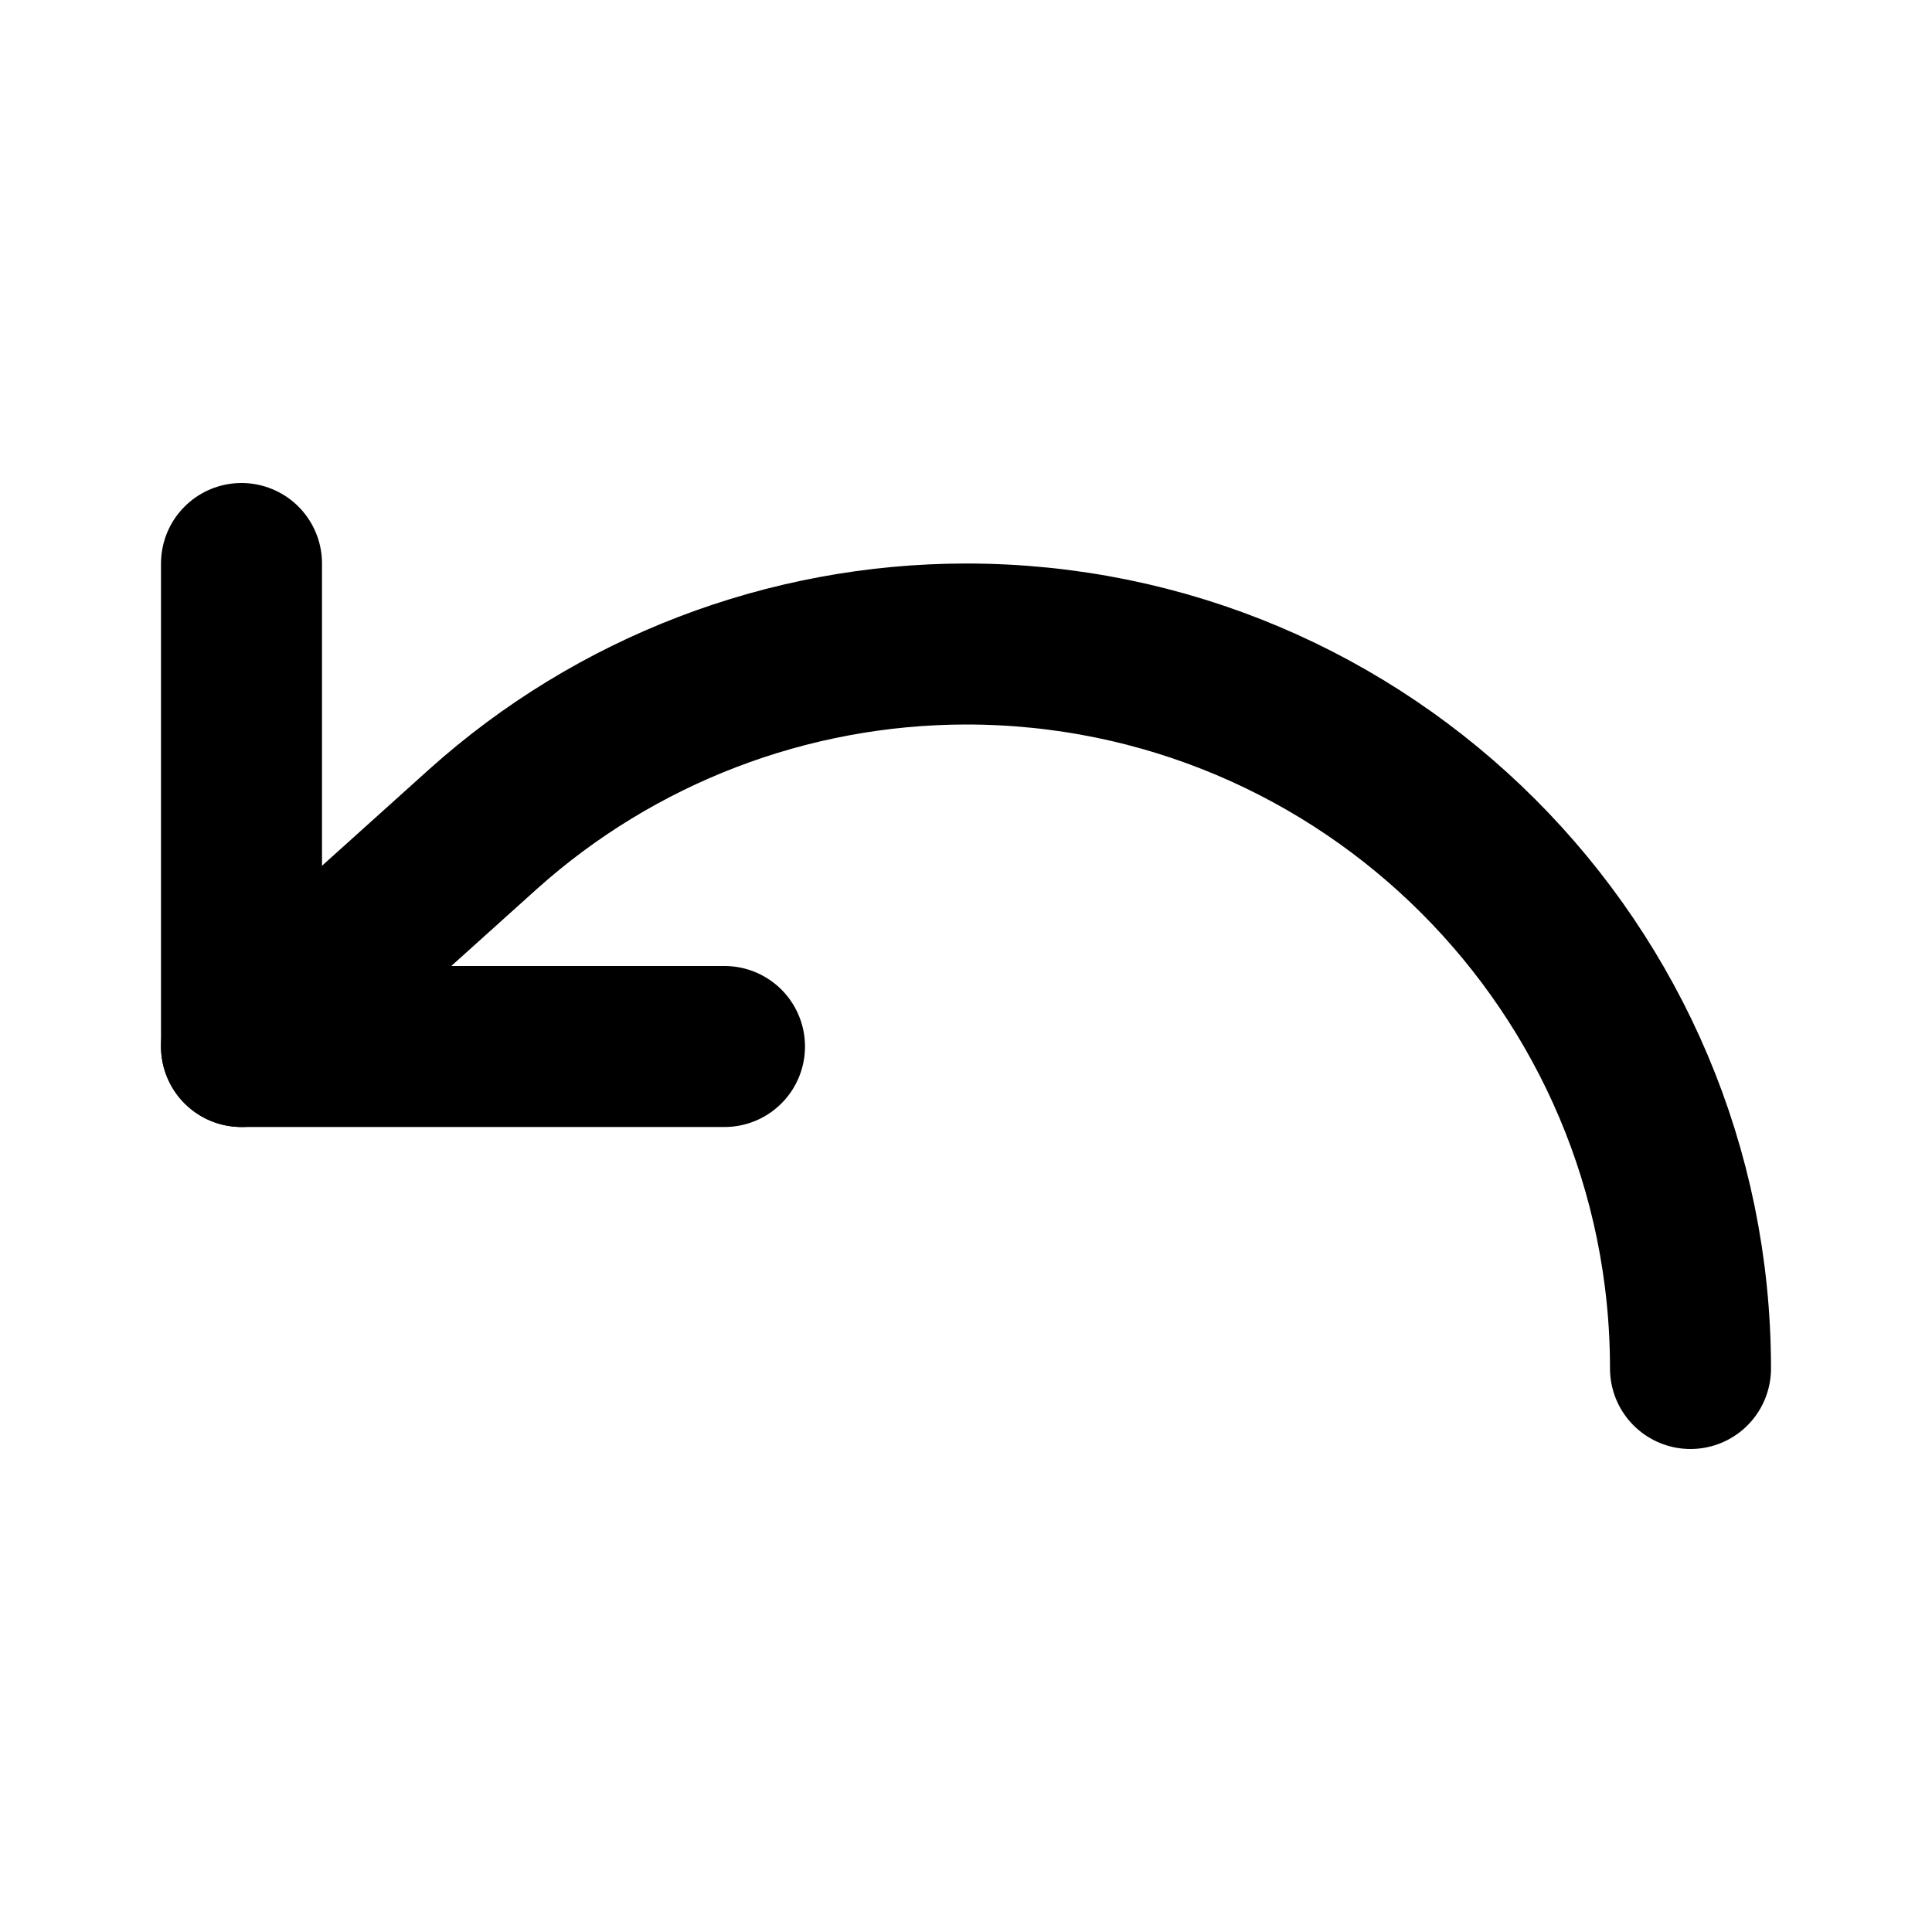
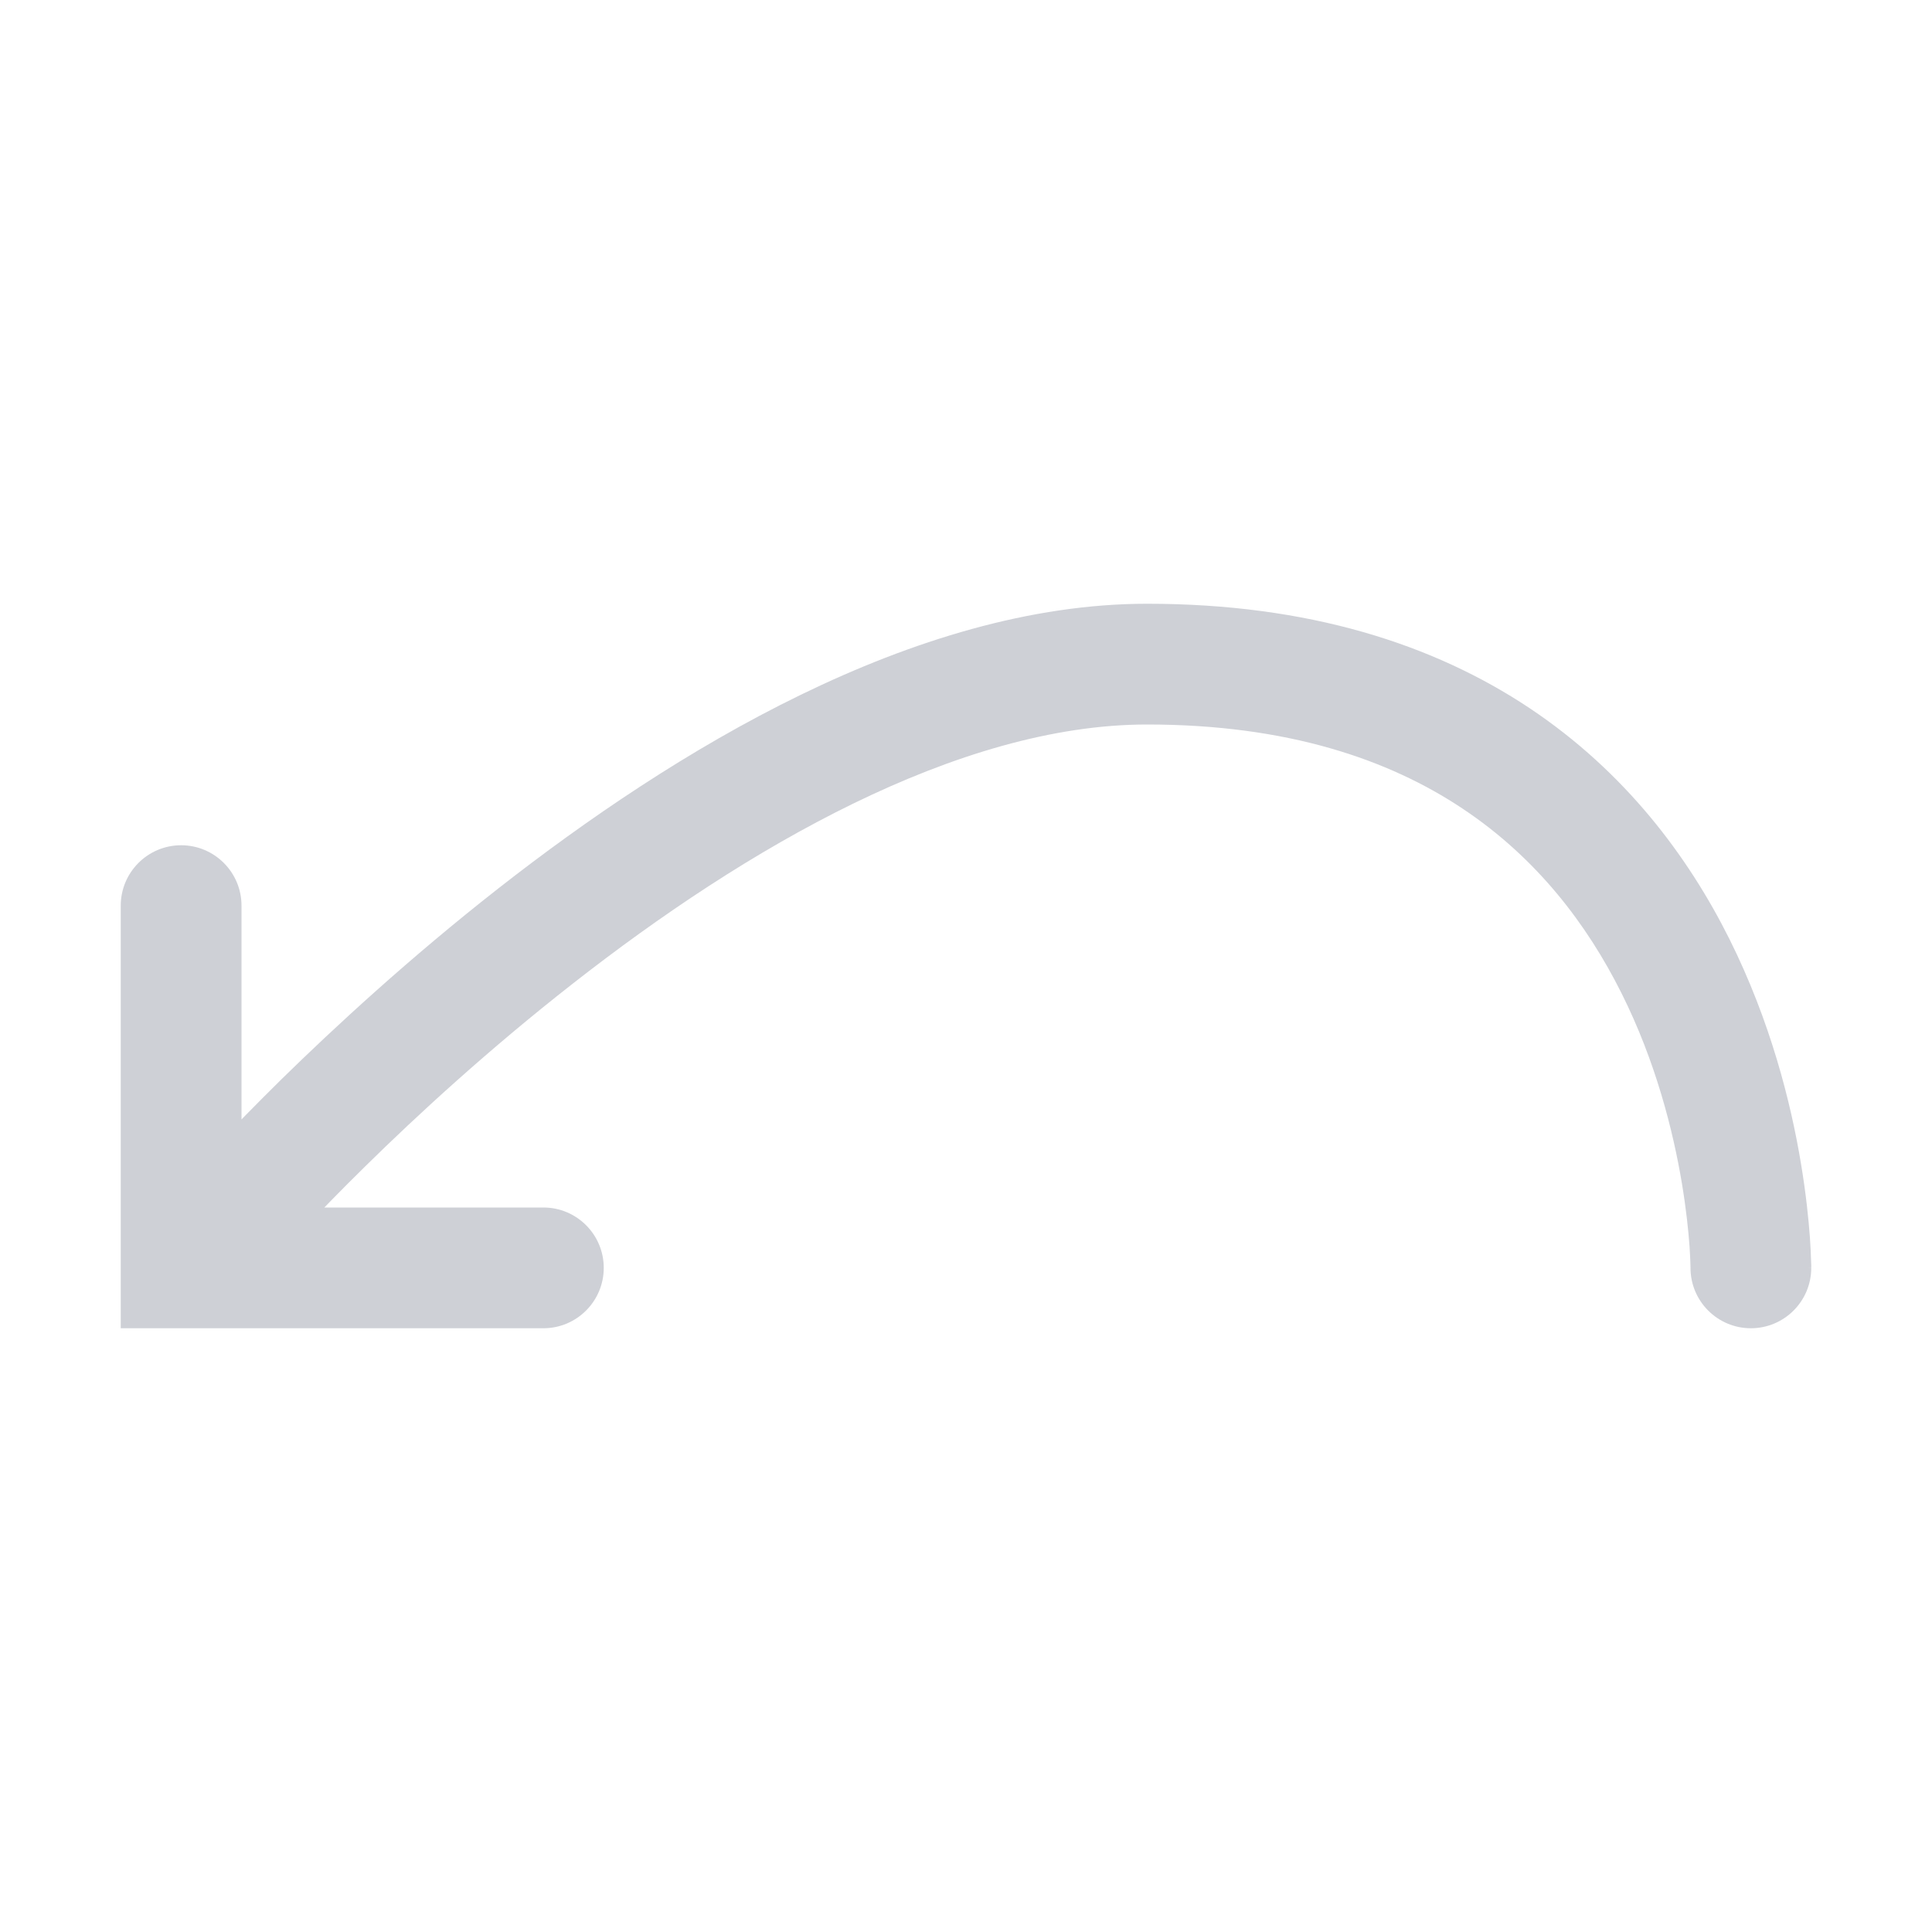
- <svg xmlns="http://www.w3.org/2000/svg" viewBox="0 0 24 24" fill="none" stroke="currentColor" stroke-width="2" stroke-linecap="round" stroke-linejoin="round">
-   <path d="M3 7v6h6" />
-   <path d="M21 17a9 9 0 0 0-9-9 9 9 0 0 0-6 2.3L3 13" />
+ <svg xmlns="http://www.w3.org/2000/svg" width="16" height="16" viewBox="0 0 16 16" fill="none">
+   <path d="M1.626 9.668C1.443 9.874 1.461 10.19 1.668 10.374C1.874 10.557 2.19 10.539 2.374 10.332L1.626 9.668ZM14 10.5C14 10.776 14.224 11 14.5 11C14.776 11 15 10.776 15 10.5H14ZM2 7.5C2 7.224 1.776 7 1.5 7C1.224 7 1 7.224 1 7.5H2ZM1.5 10.5H1V11H1.5V10.5ZM4.5 11C4.776 11 5 10.776 5 10.5C5 10.224 4.776 10 4.5 10V11ZM2 10C2.374 10.332 2.374 10.332 2.374 10.332C2.374 10.332 2.374 10.332 2.374 10.332C2.374 10.332 2.374 10.332 2.374 10.332C2.374 10.332 2.375 10.331 2.376 10.33C2.377 10.329 2.38 10.326 2.383 10.322C2.39 10.314 2.4 10.303 2.415 10.287C2.443 10.256 2.486 10.209 2.542 10.15C2.655 10.031 2.82 9.86 3.03 9.654C3.45 9.241 4.045 8.692 4.746 8.144C6.174 7.026 7.932 6 9.5 6V5C7.568 5 5.576 6.224 4.129 7.356C3.392 7.933 2.769 8.509 2.329 8.94C2.11 9.156 1.935 9.336 1.815 9.463C1.755 9.527 1.709 9.577 1.677 9.612C1.661 9.629 1.649 9.643 1.64 9.652C1.636 9.657 1.633 9.661 1.63 9.663C1.629 9.665 1.628 9.666 1.628 9.666C1.627 9.667 1.627 9.667 1.627 9.667C1.627 9.667 1.627 9.668 1.627 9.668C1.626 9.668 1.626 9.668 2 10ZM9.5 6C10.662 6 11.501 6.289 12.113 6.697C12.729 7.107 13.145 7.658 13.428 8.224C13.712 8.791 13.856 9.365 13.929 9.801C13.965 10.018 13.983 10.197 13.992 10.321C13.996 10.382 13.998 10.43 13.999 10.46C14 10.476 14 10.487 14 10.494C14 10.497 14 10.499 14 10.5C14 10.501 14 10.501 14 10.501C14 10.501 14 10.501 14 10.501C14 10.501 14 10.501 14 10.5C14 10.5 14 10.5 14.5 10.5C15 10.5 15 10.5 15 10.499C15 10.499 15 10.499 15 10.499C15 10.498 15 10.498 15 10.497C15 10.496 15 10.494 15 10.492C15 10.489 15 10.484 15 10.478C15 10.465 14.999 10.448 14.998 10.427C14.997 10.385 14.994 10.325 14.989 10.249C14.978 10.1 14.957 9.888 14.915 9.637C14.832 9.135 14.663 8.459 14.322 7.776C13.98 7.092 13.459 6.393 12.668 5.865C11.874 5.336 10.838 5 9.5 5V6ZM1 7.5V10.5H2V7.5H1ZM1.5 11H4.5V10H1.5V11Z" fill="#CED0D6" />
</svg>
